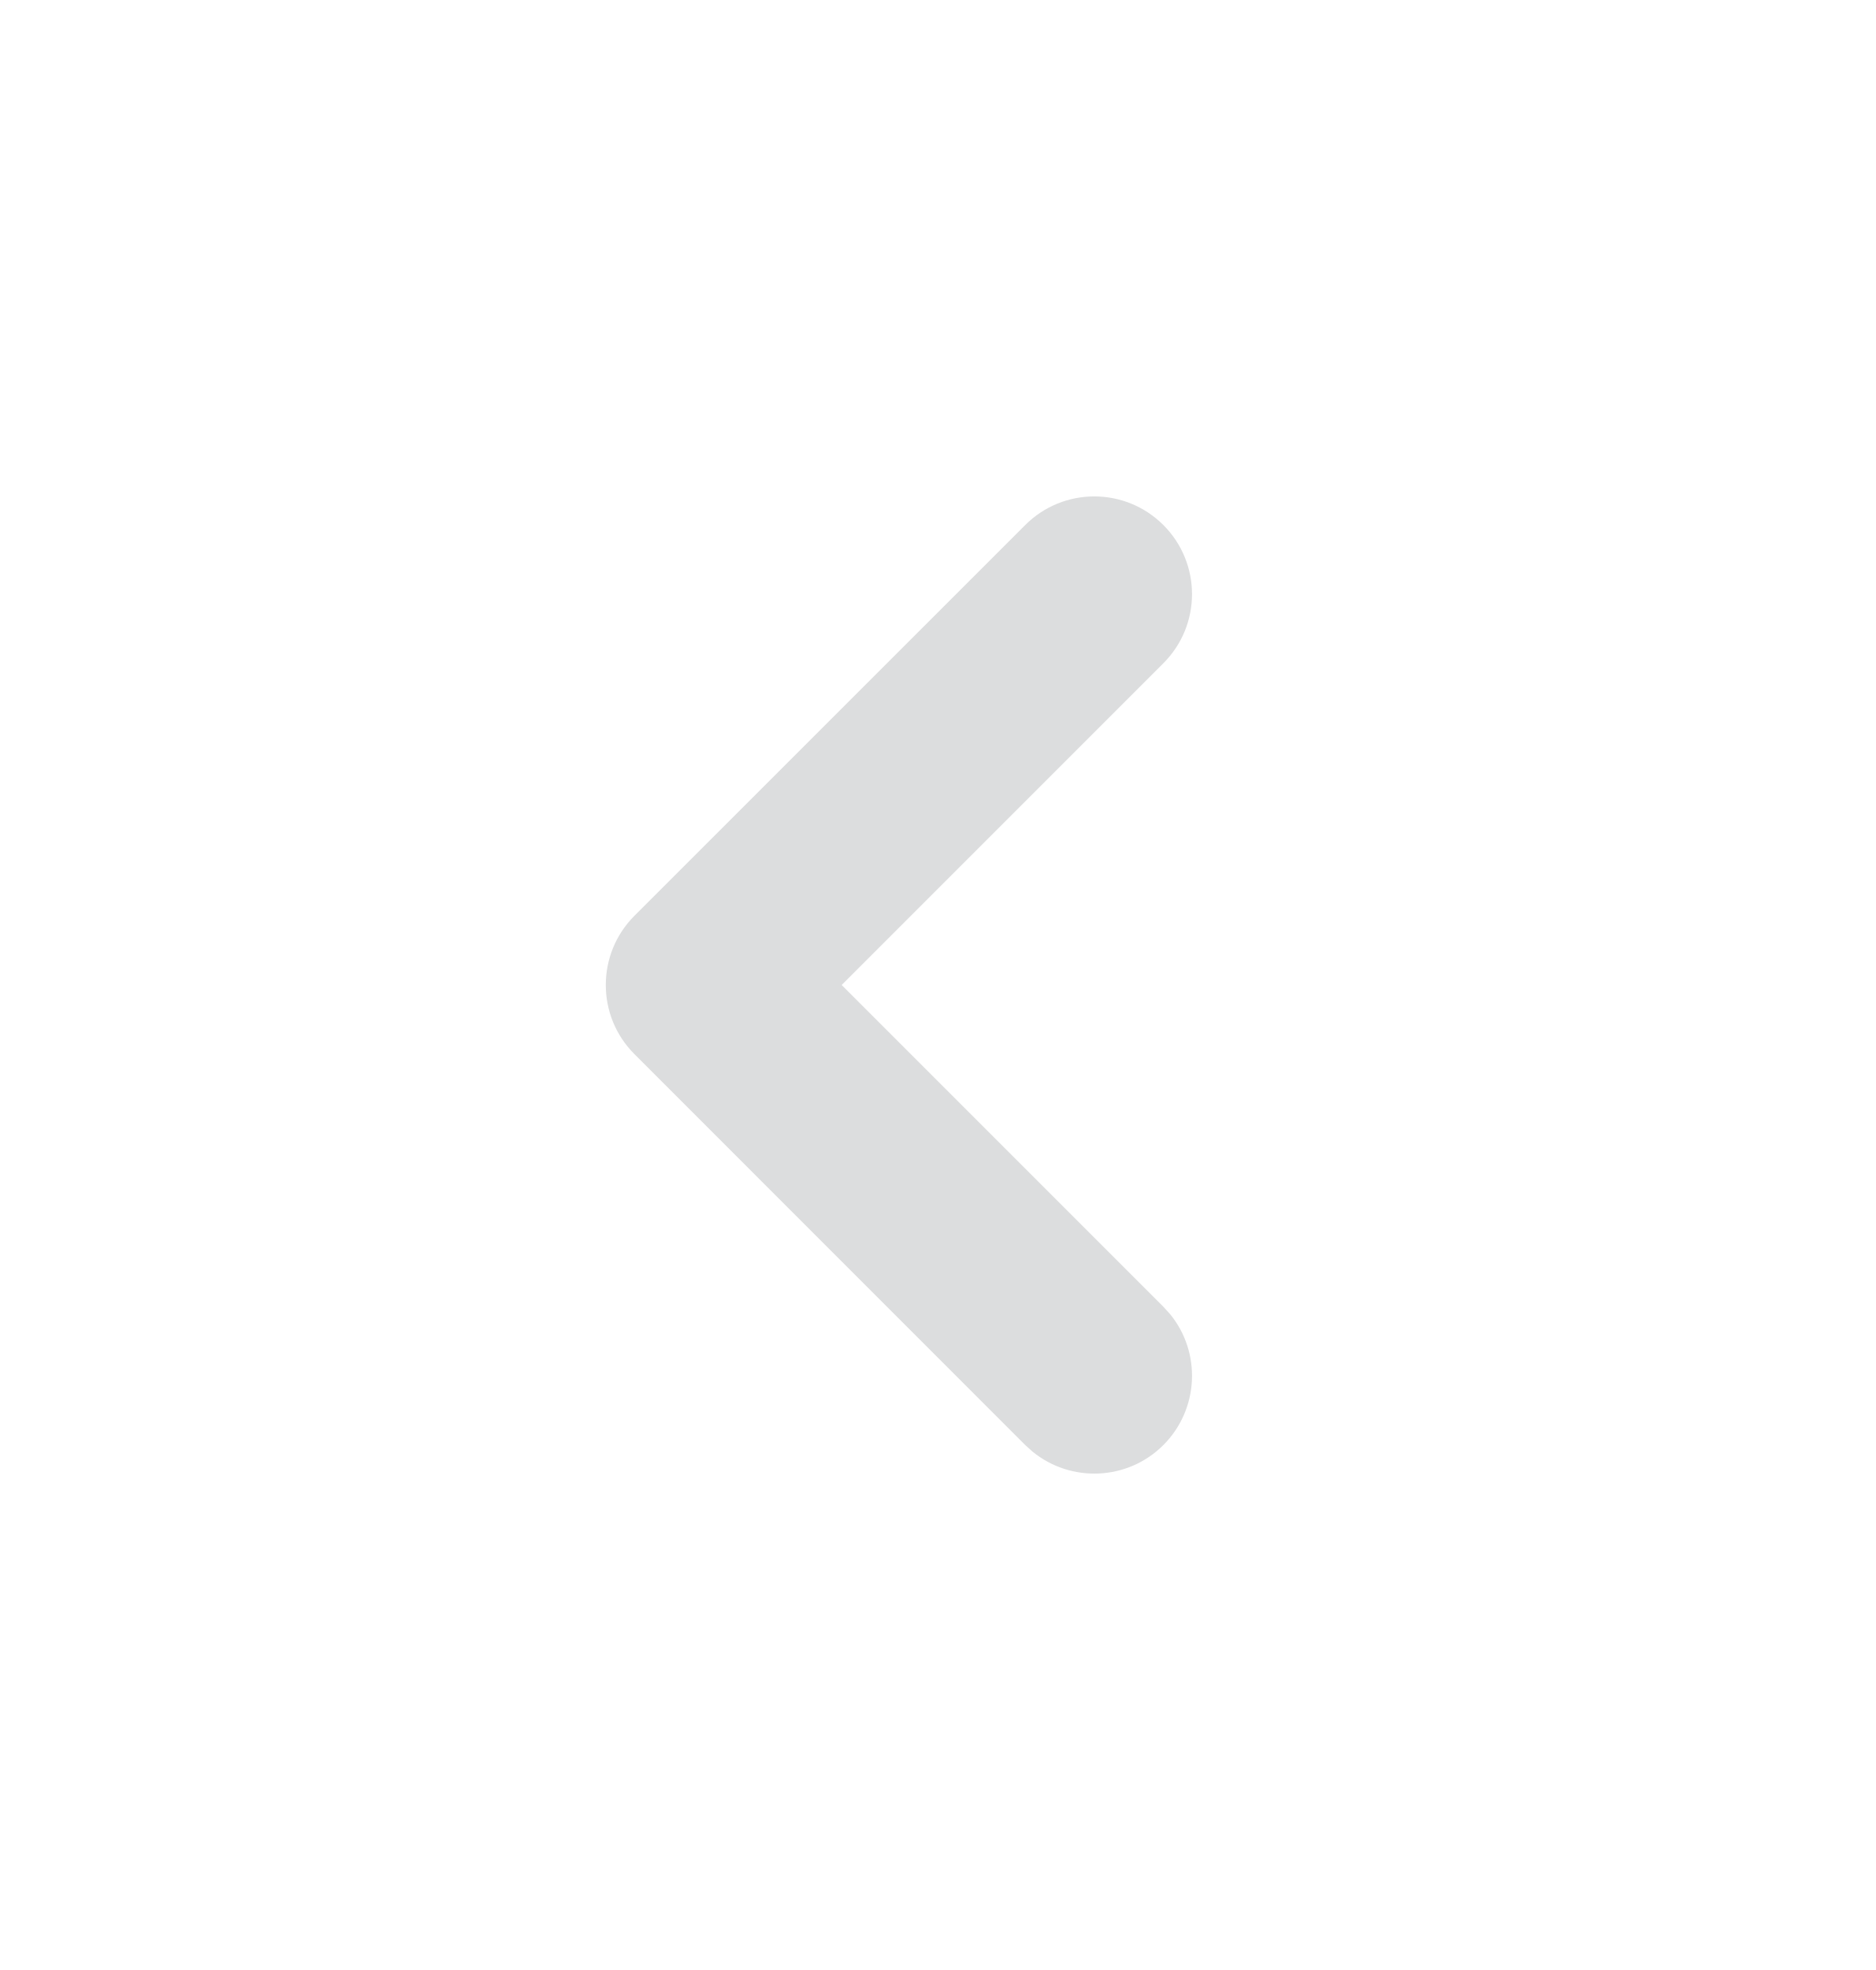
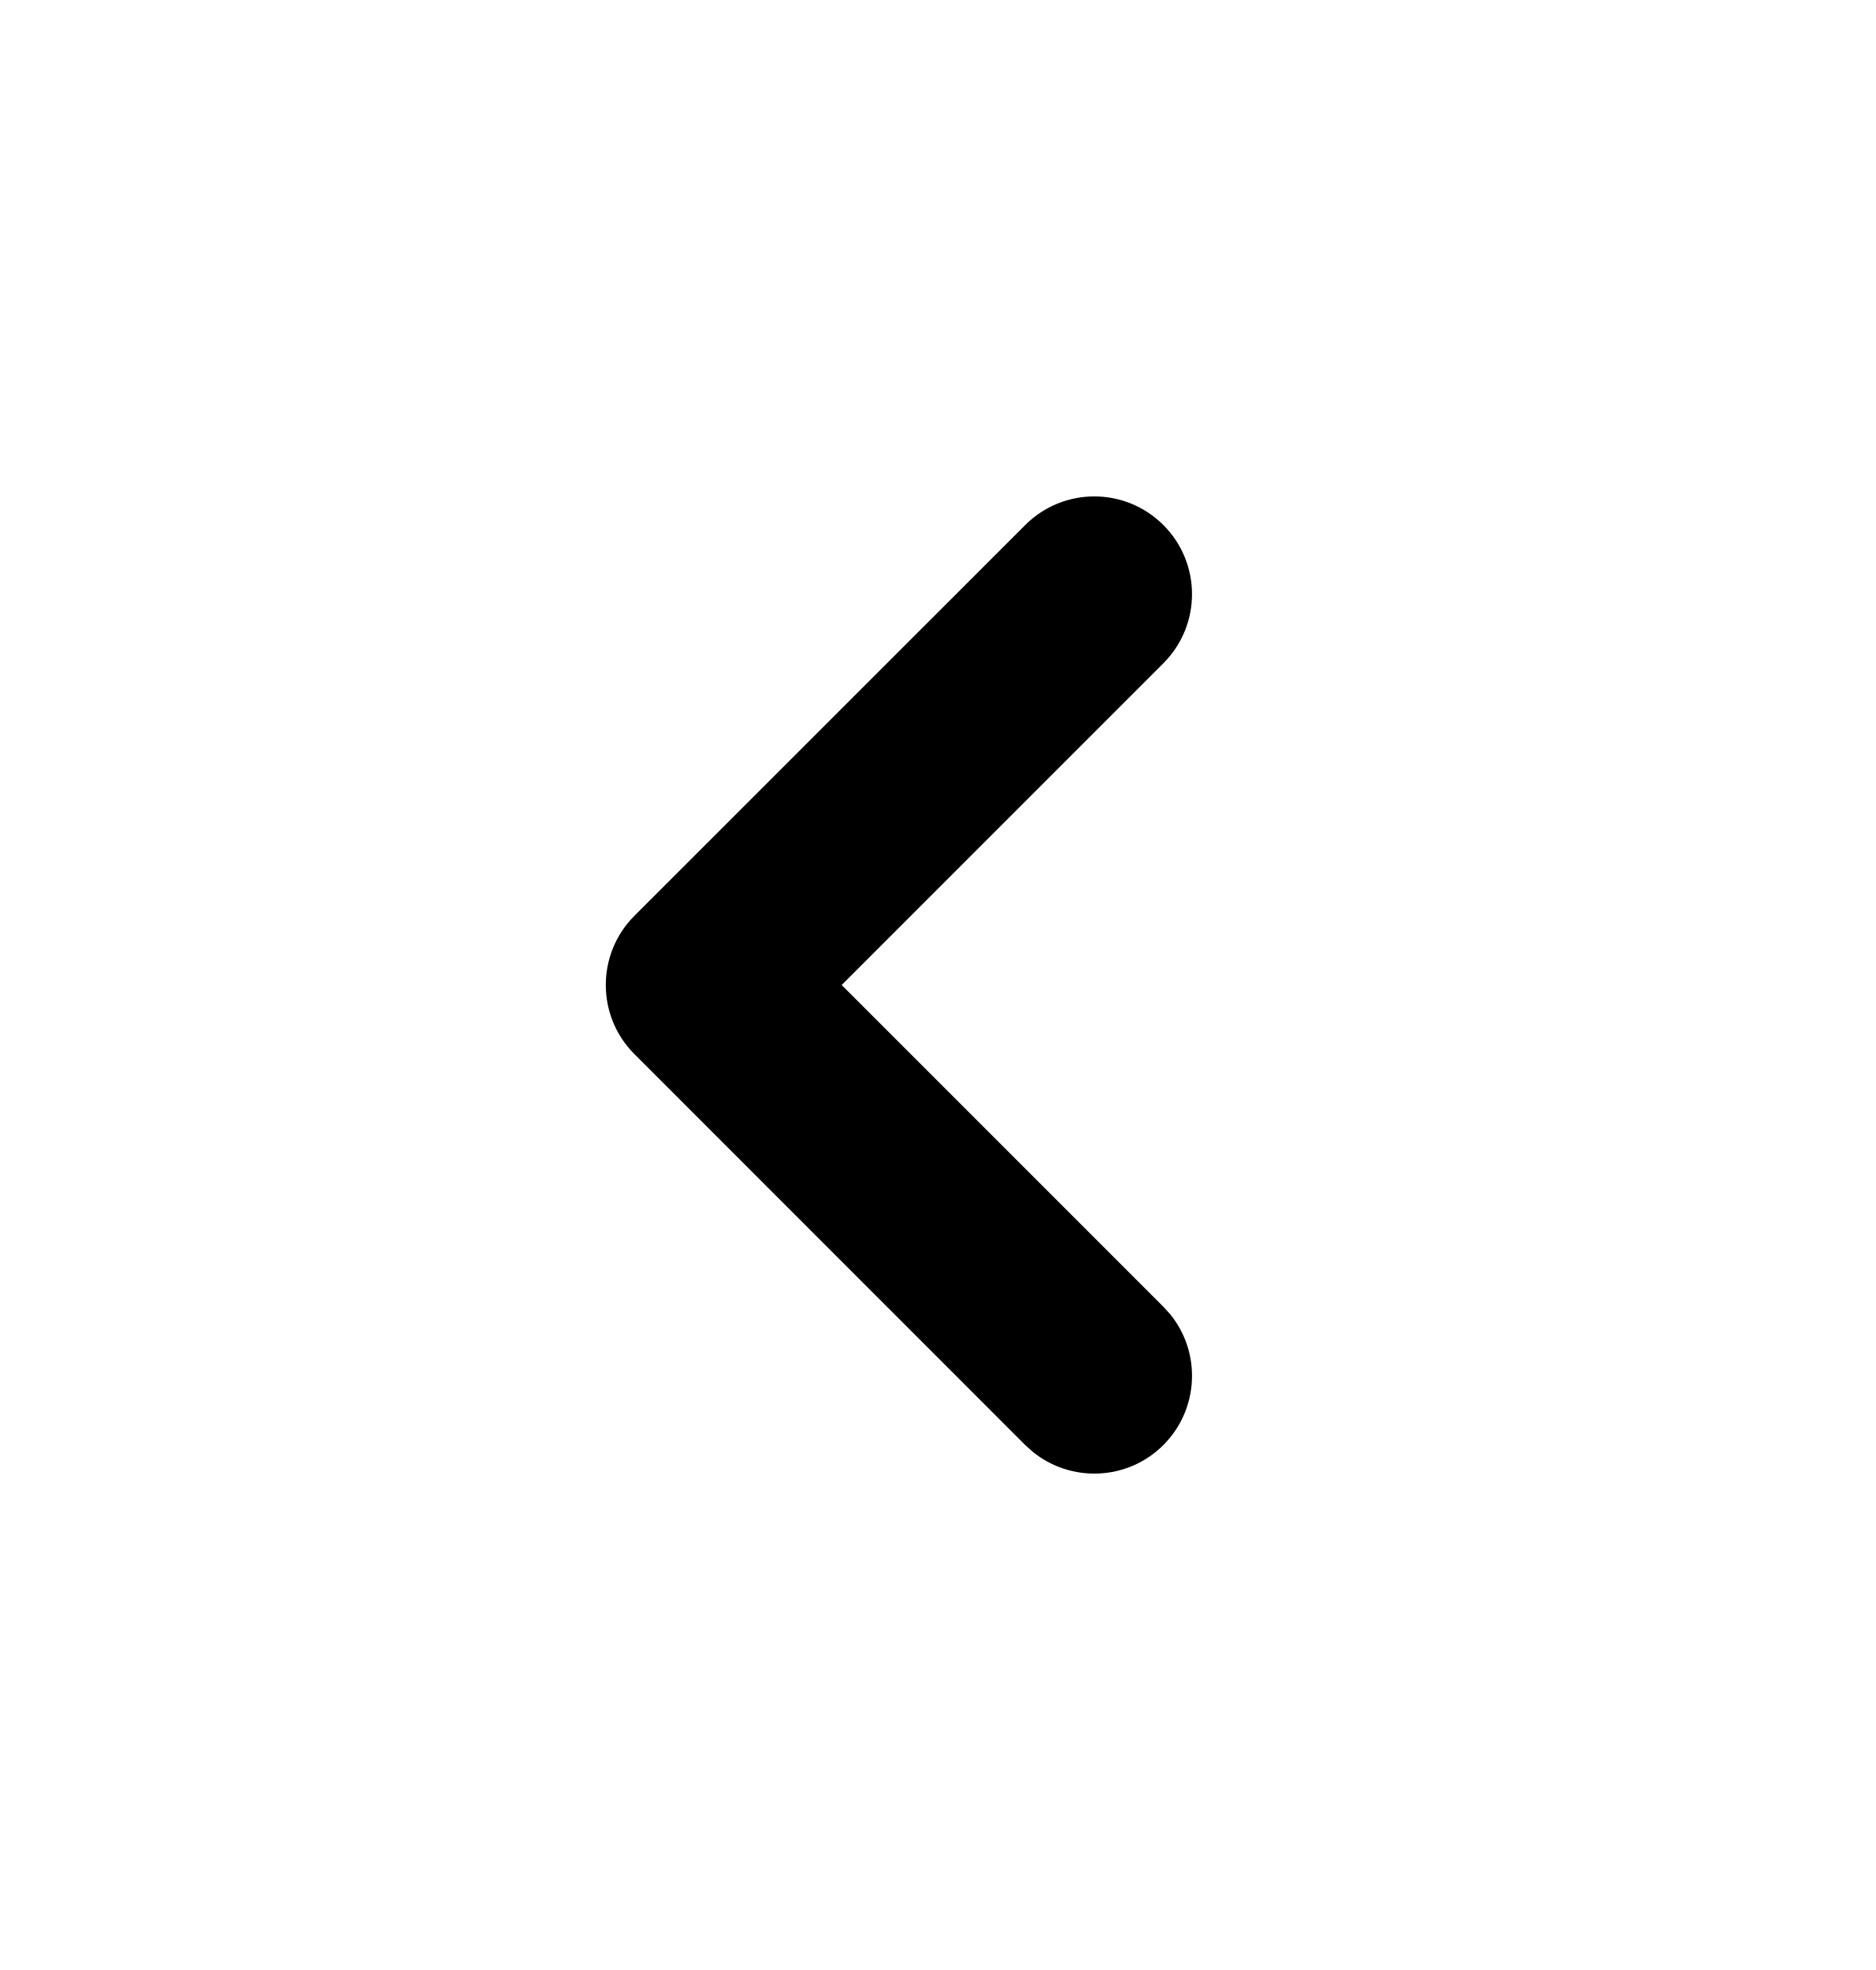
- <svg xmlns="http://www.w3.org/2000/svg" width="20" height="21" viewBox="0 0 20 21" fill="none">
-   <path d="M10.93 5.597C11.337 5.19 11.996 5.19 12.403 5.597C12.81 6.004 12.81 6.663 12.403 7.07L8.973 10.5L12.403 13.93L12.475 14.009C12.809 14.418 12.784 15.022 12.403 15.404C12.022 15.785 11.418 15.808 11.009 15.475L10.93 15.404L6.763 11.236C6.357 10.83 6.357 10.17 6.763 9.763L10.93 5.597Z" fill="#DCDDDE" />
+ <svg xmlns="http://www.w3.org/2000/svg" width="20" height="21" viewBox="0 0 20 21" fill="current">
+   <path d="M10.93 5.597C11.337 5.19 11.996 5.19 12.403 5.597C12.81 6.004 12.81 6.663 12.403 7.07L8.973 10.5L12.403 13.93L12.475 14.009C12.809 14.418 12.784 15.022 12.403 15.404C12.022 15.785 11.418 15.808 11.009 15.475L10.93 15.404L6.763 11.236C6.357 10.83 6.357 10.17 6.763 9.763L10.93 5.597Z" fill="current" />
</svg>
